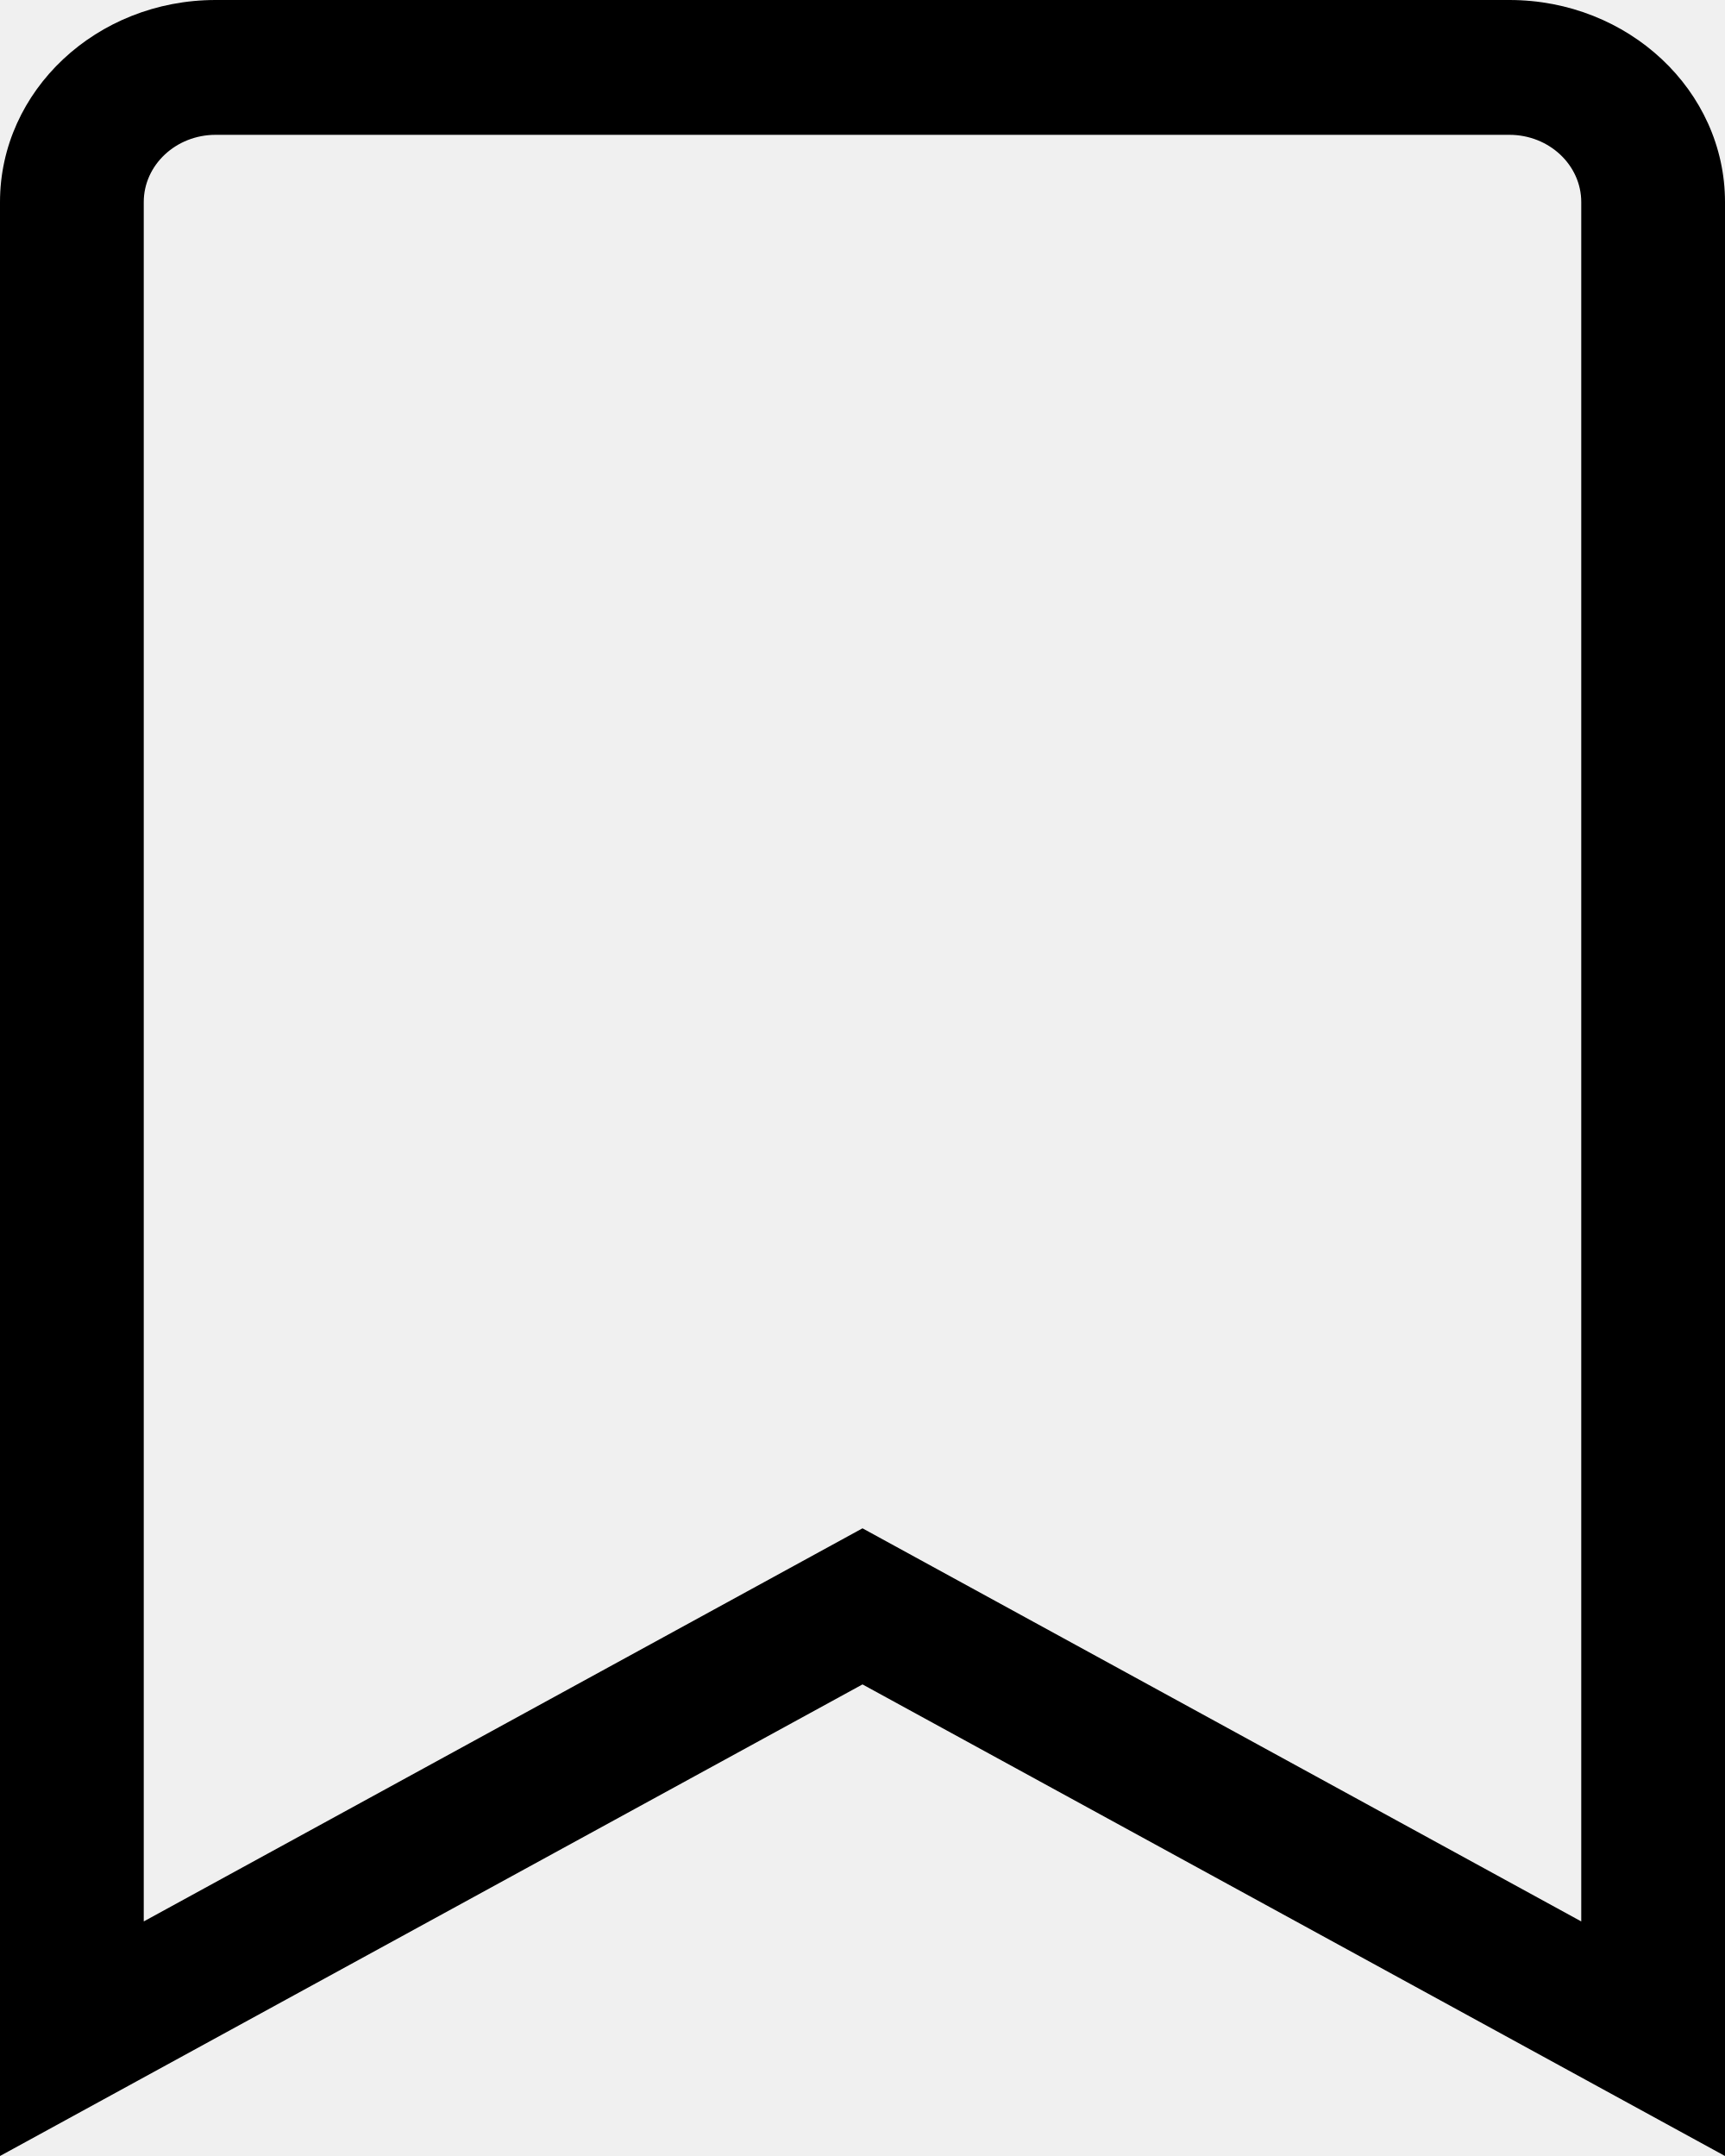
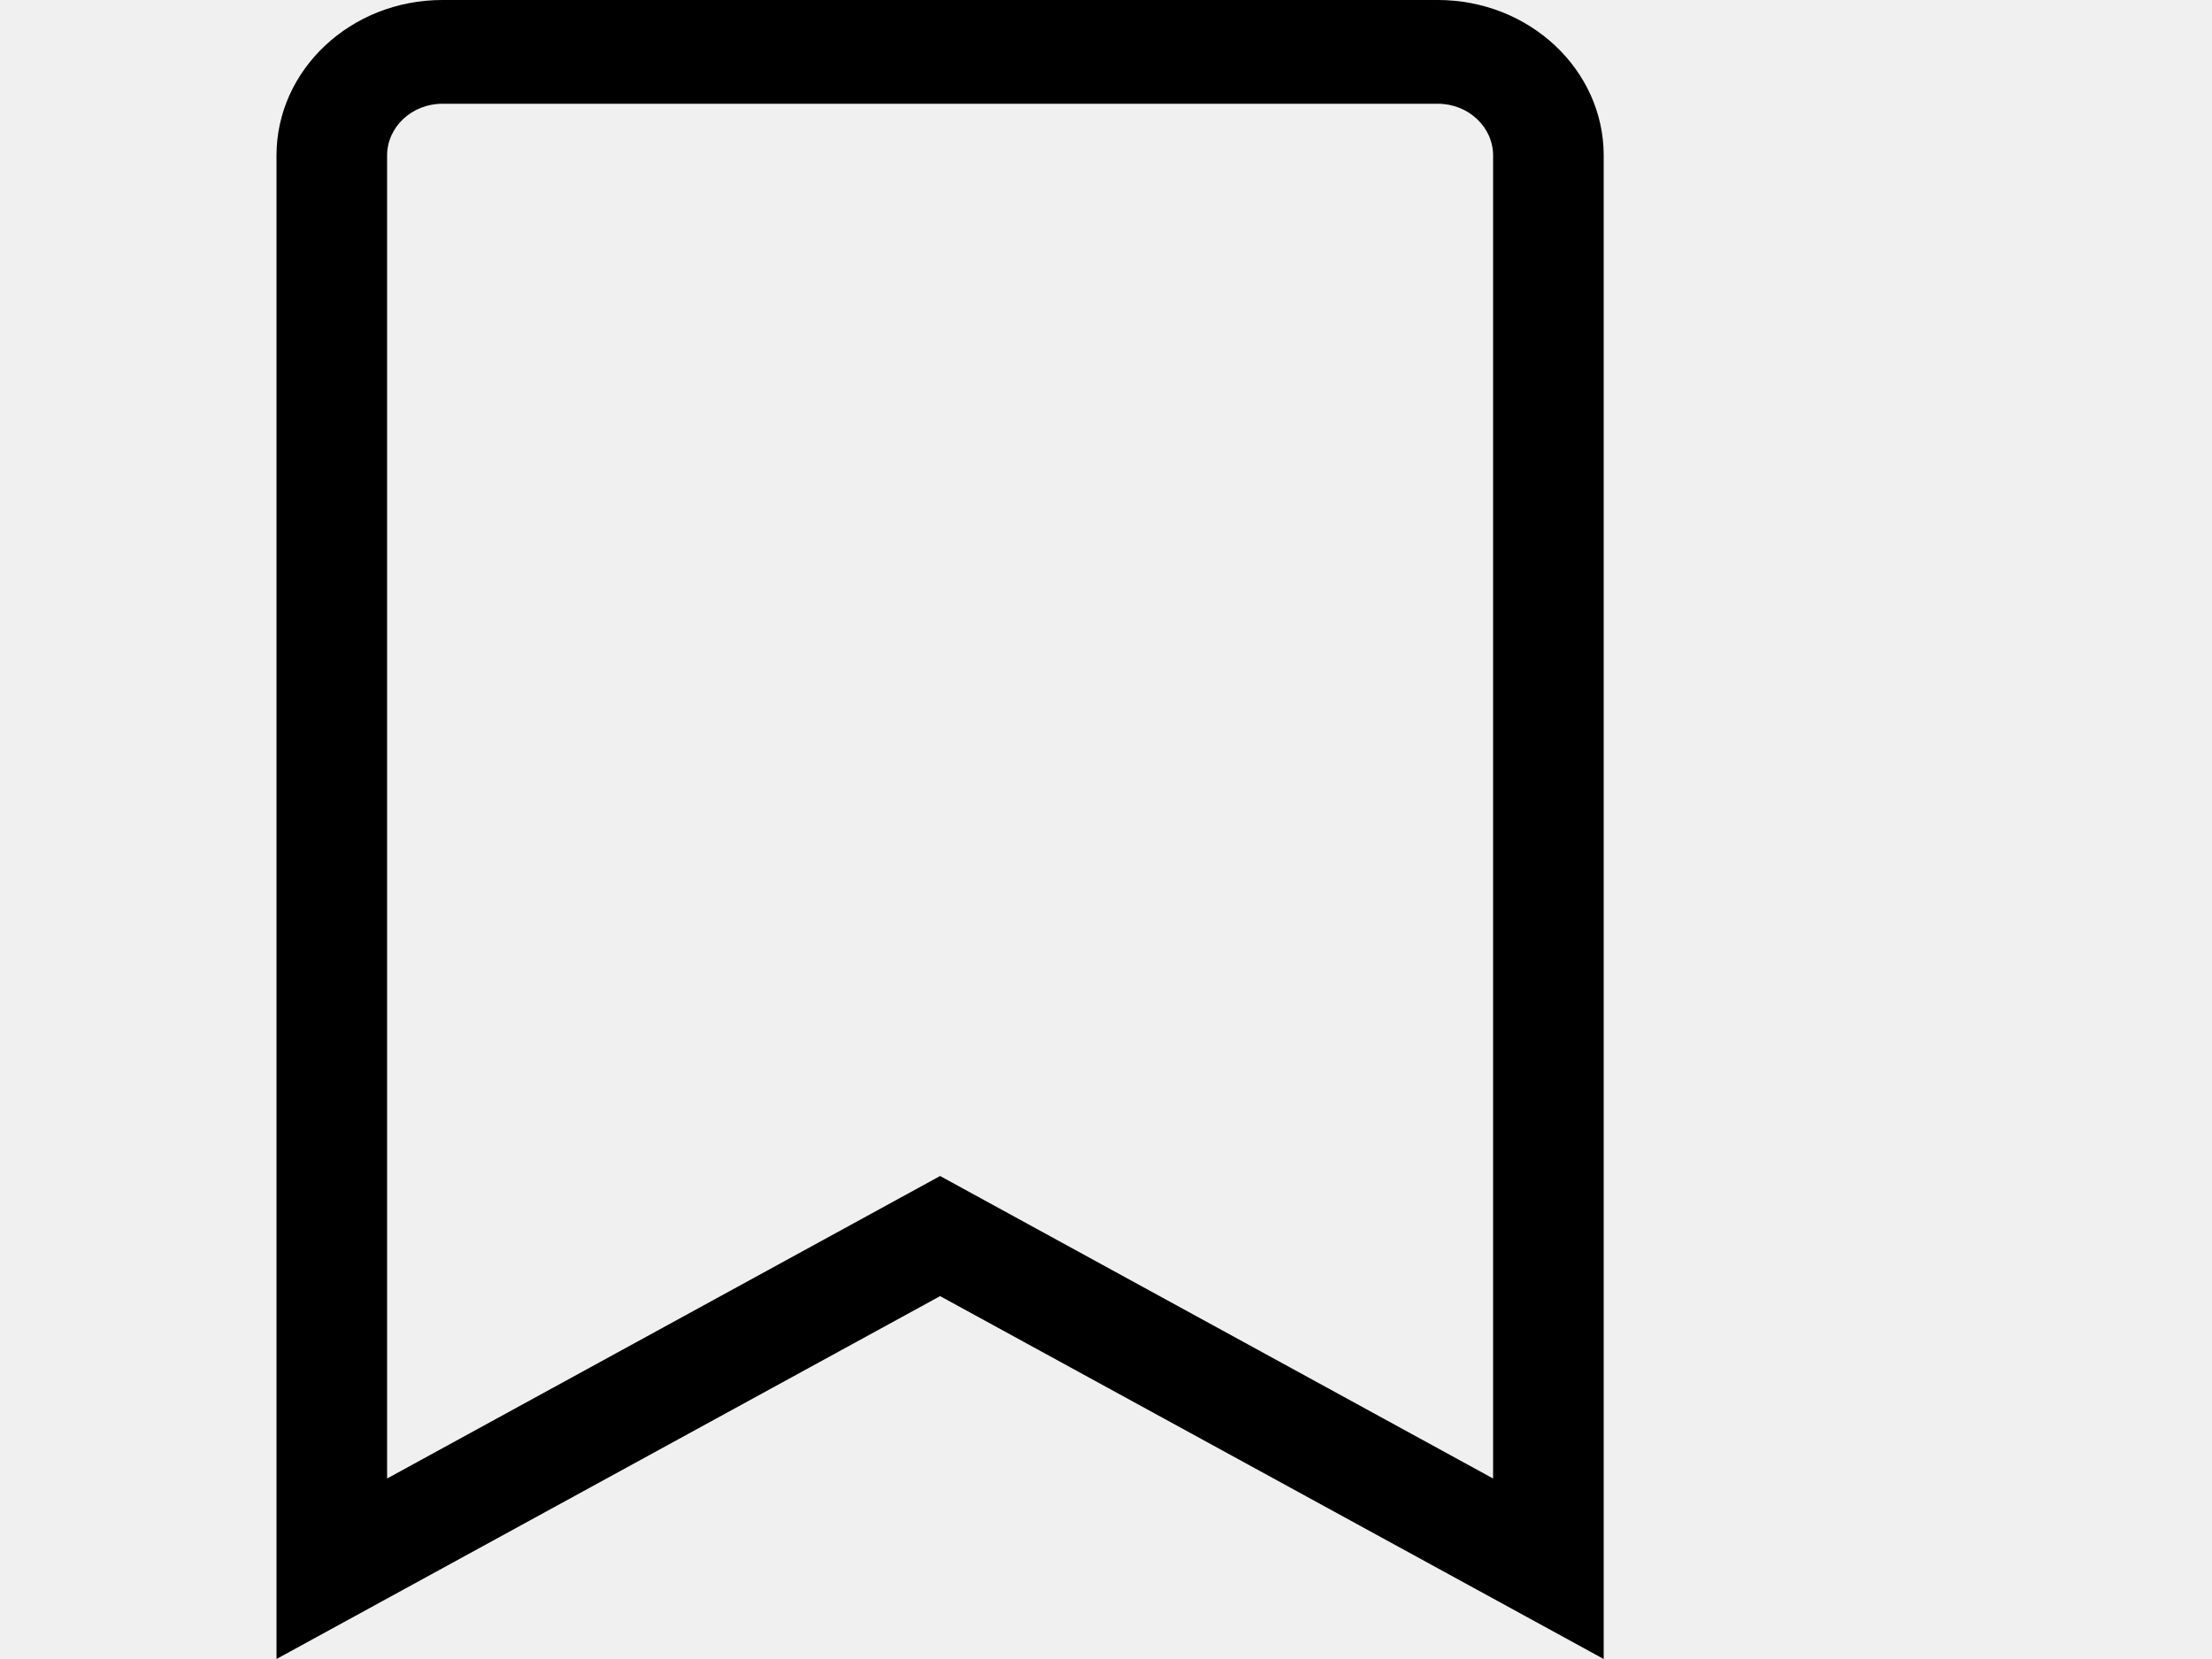
- <svg xmlns="http://www.w3.org/2000/svg" width="12" height="15" viewBox="0 0 12 15" fill="none">
+ <svg xmlns="http://www.w3.org/2000/svg" width="20" height="15" viewBox="0 0 15 15" fill="none">
  <g id="bookmark 1" clipPath="url(#clip0_17_26)">
    <path id="Vector" d="M1.5 0H10.5C11.328 0 12 0.63 12 1.406V15L6 11.719L0 15V1.406C0 0.63 0.672 0 1.5 0ZM1 13.368L6 10.633L11 13.368V1.406C11 1.148 10.776 0.938 10.5 0.938H1.5C1.224 0.938 1 1.148 1 1.406V13.368Z" fill="black" />
  </g>
  <defs>
    <clipPath id="clip0_17_26">
      <rect width="12" height="15" fill="white" transform="matrix(-1 0 0 1 12 0)" />
    </clipPath>
  </defs>
</svg>
